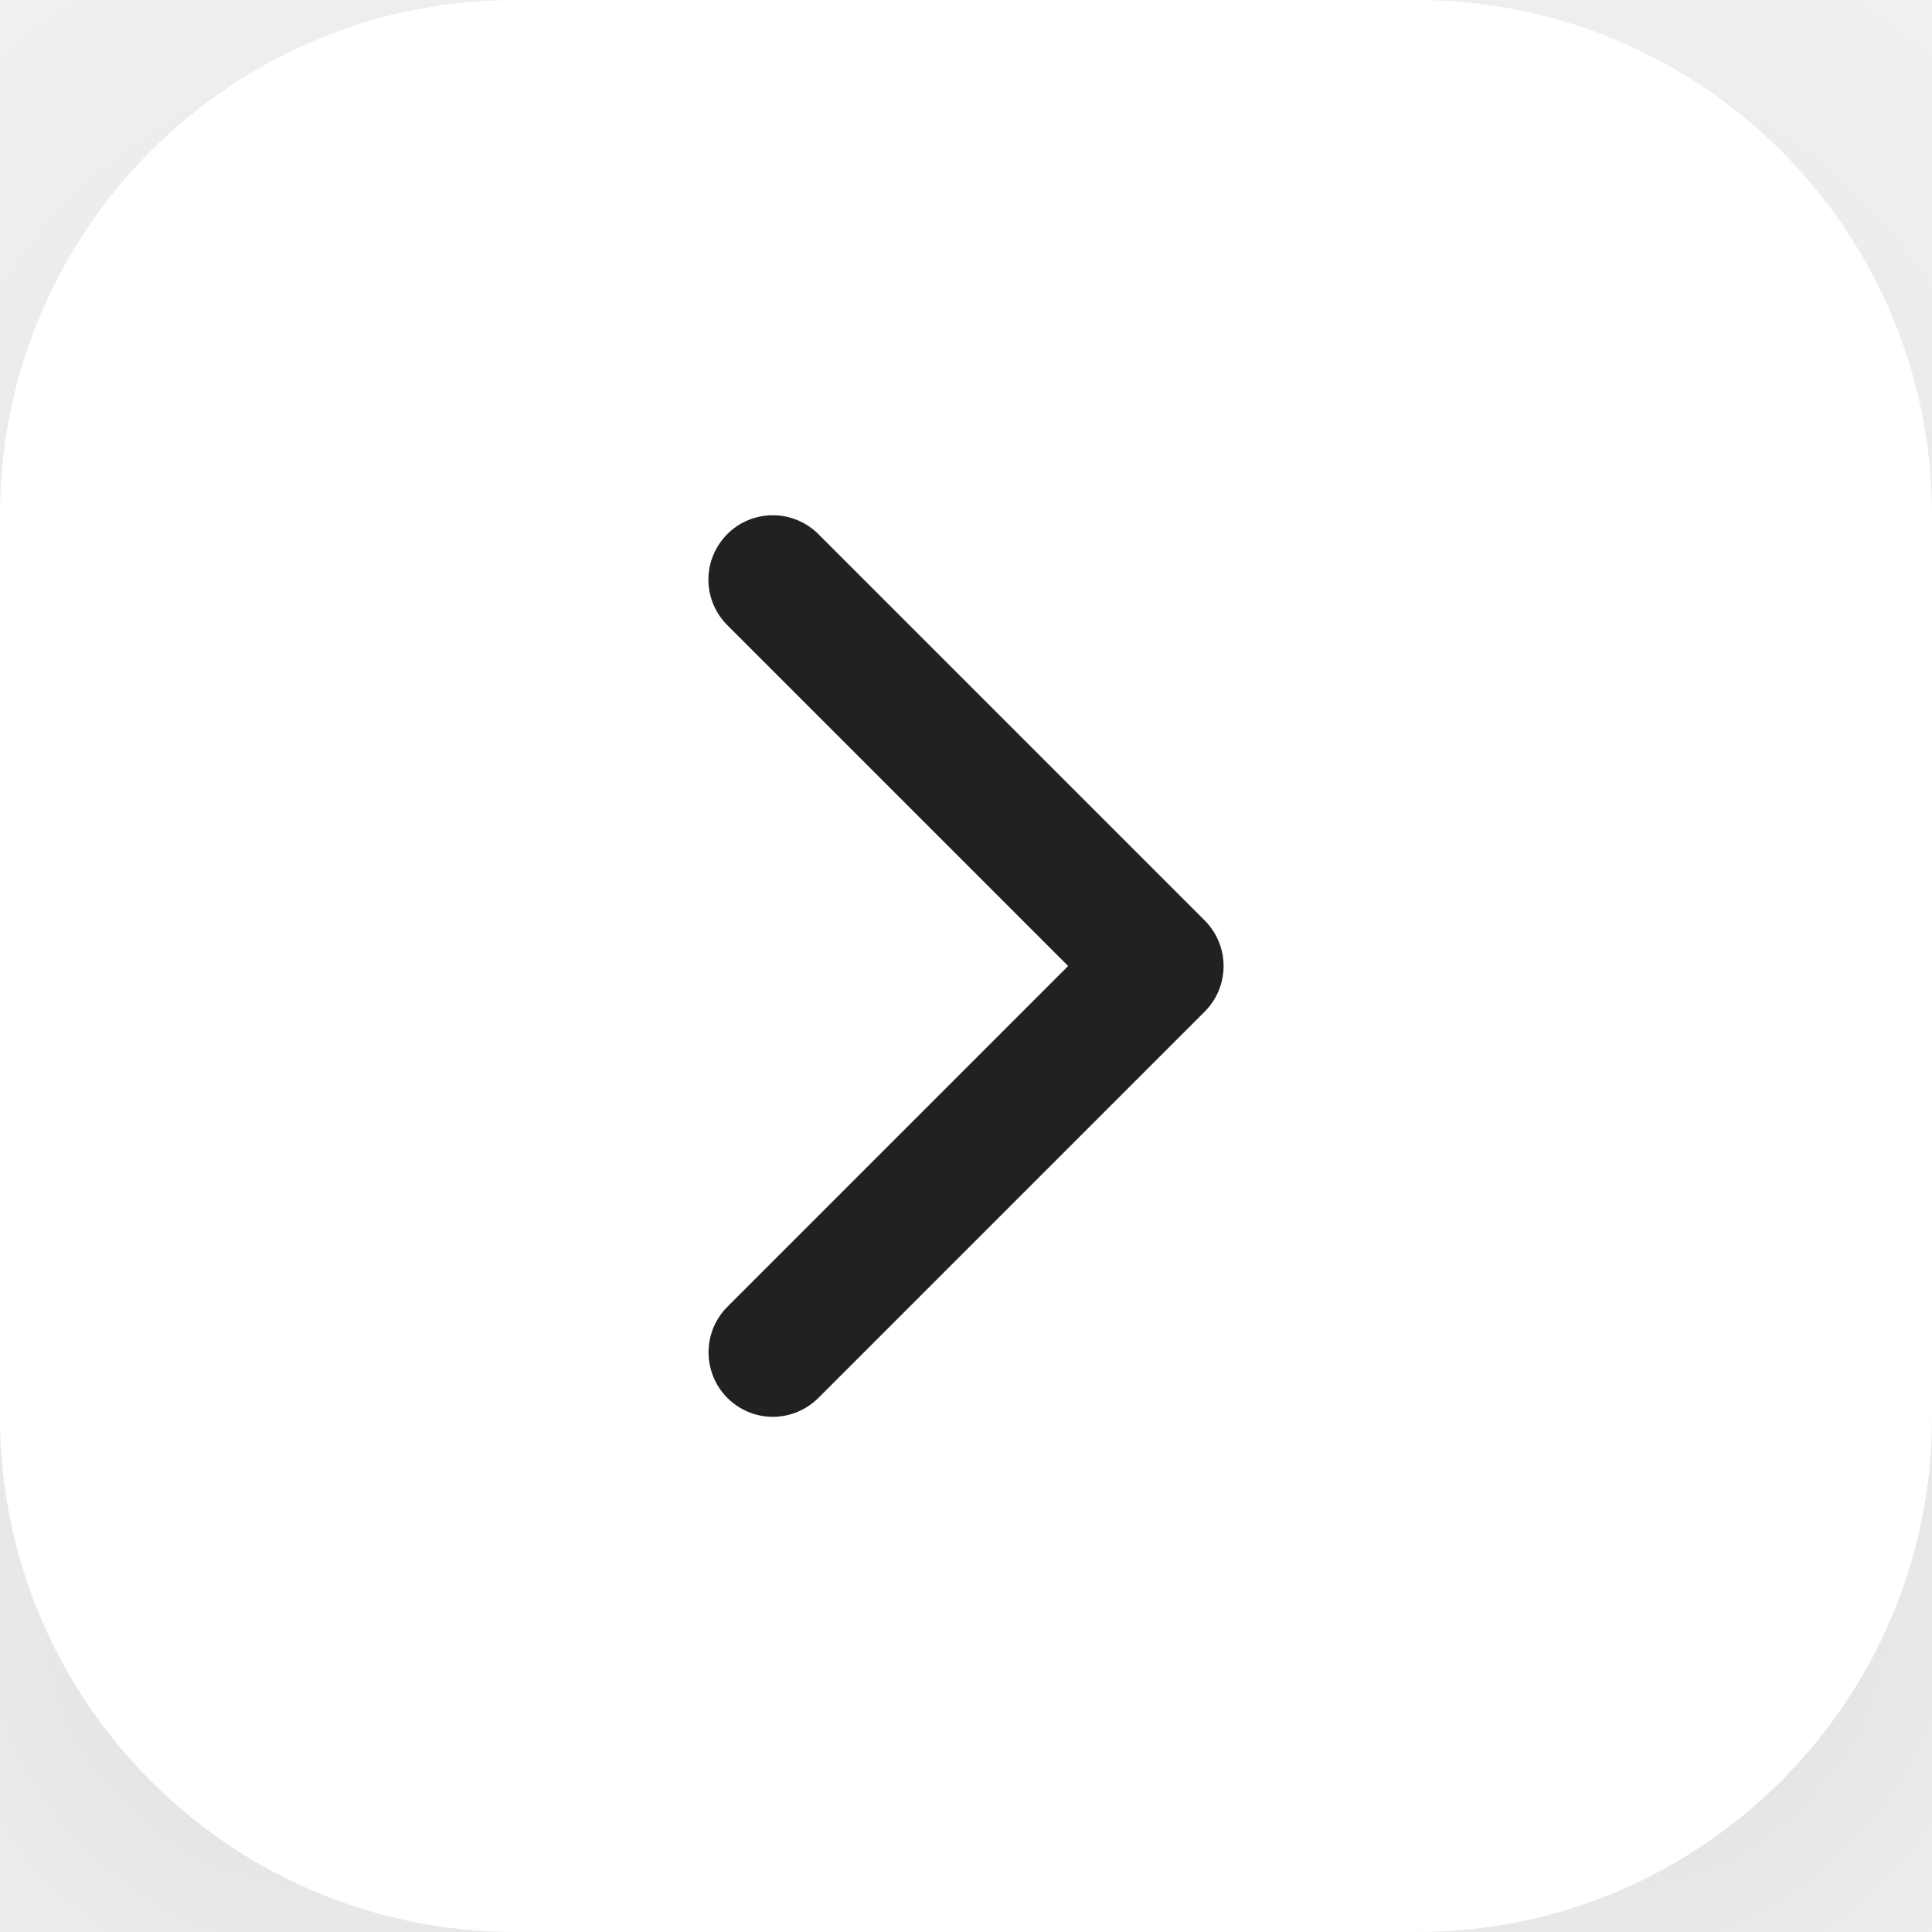
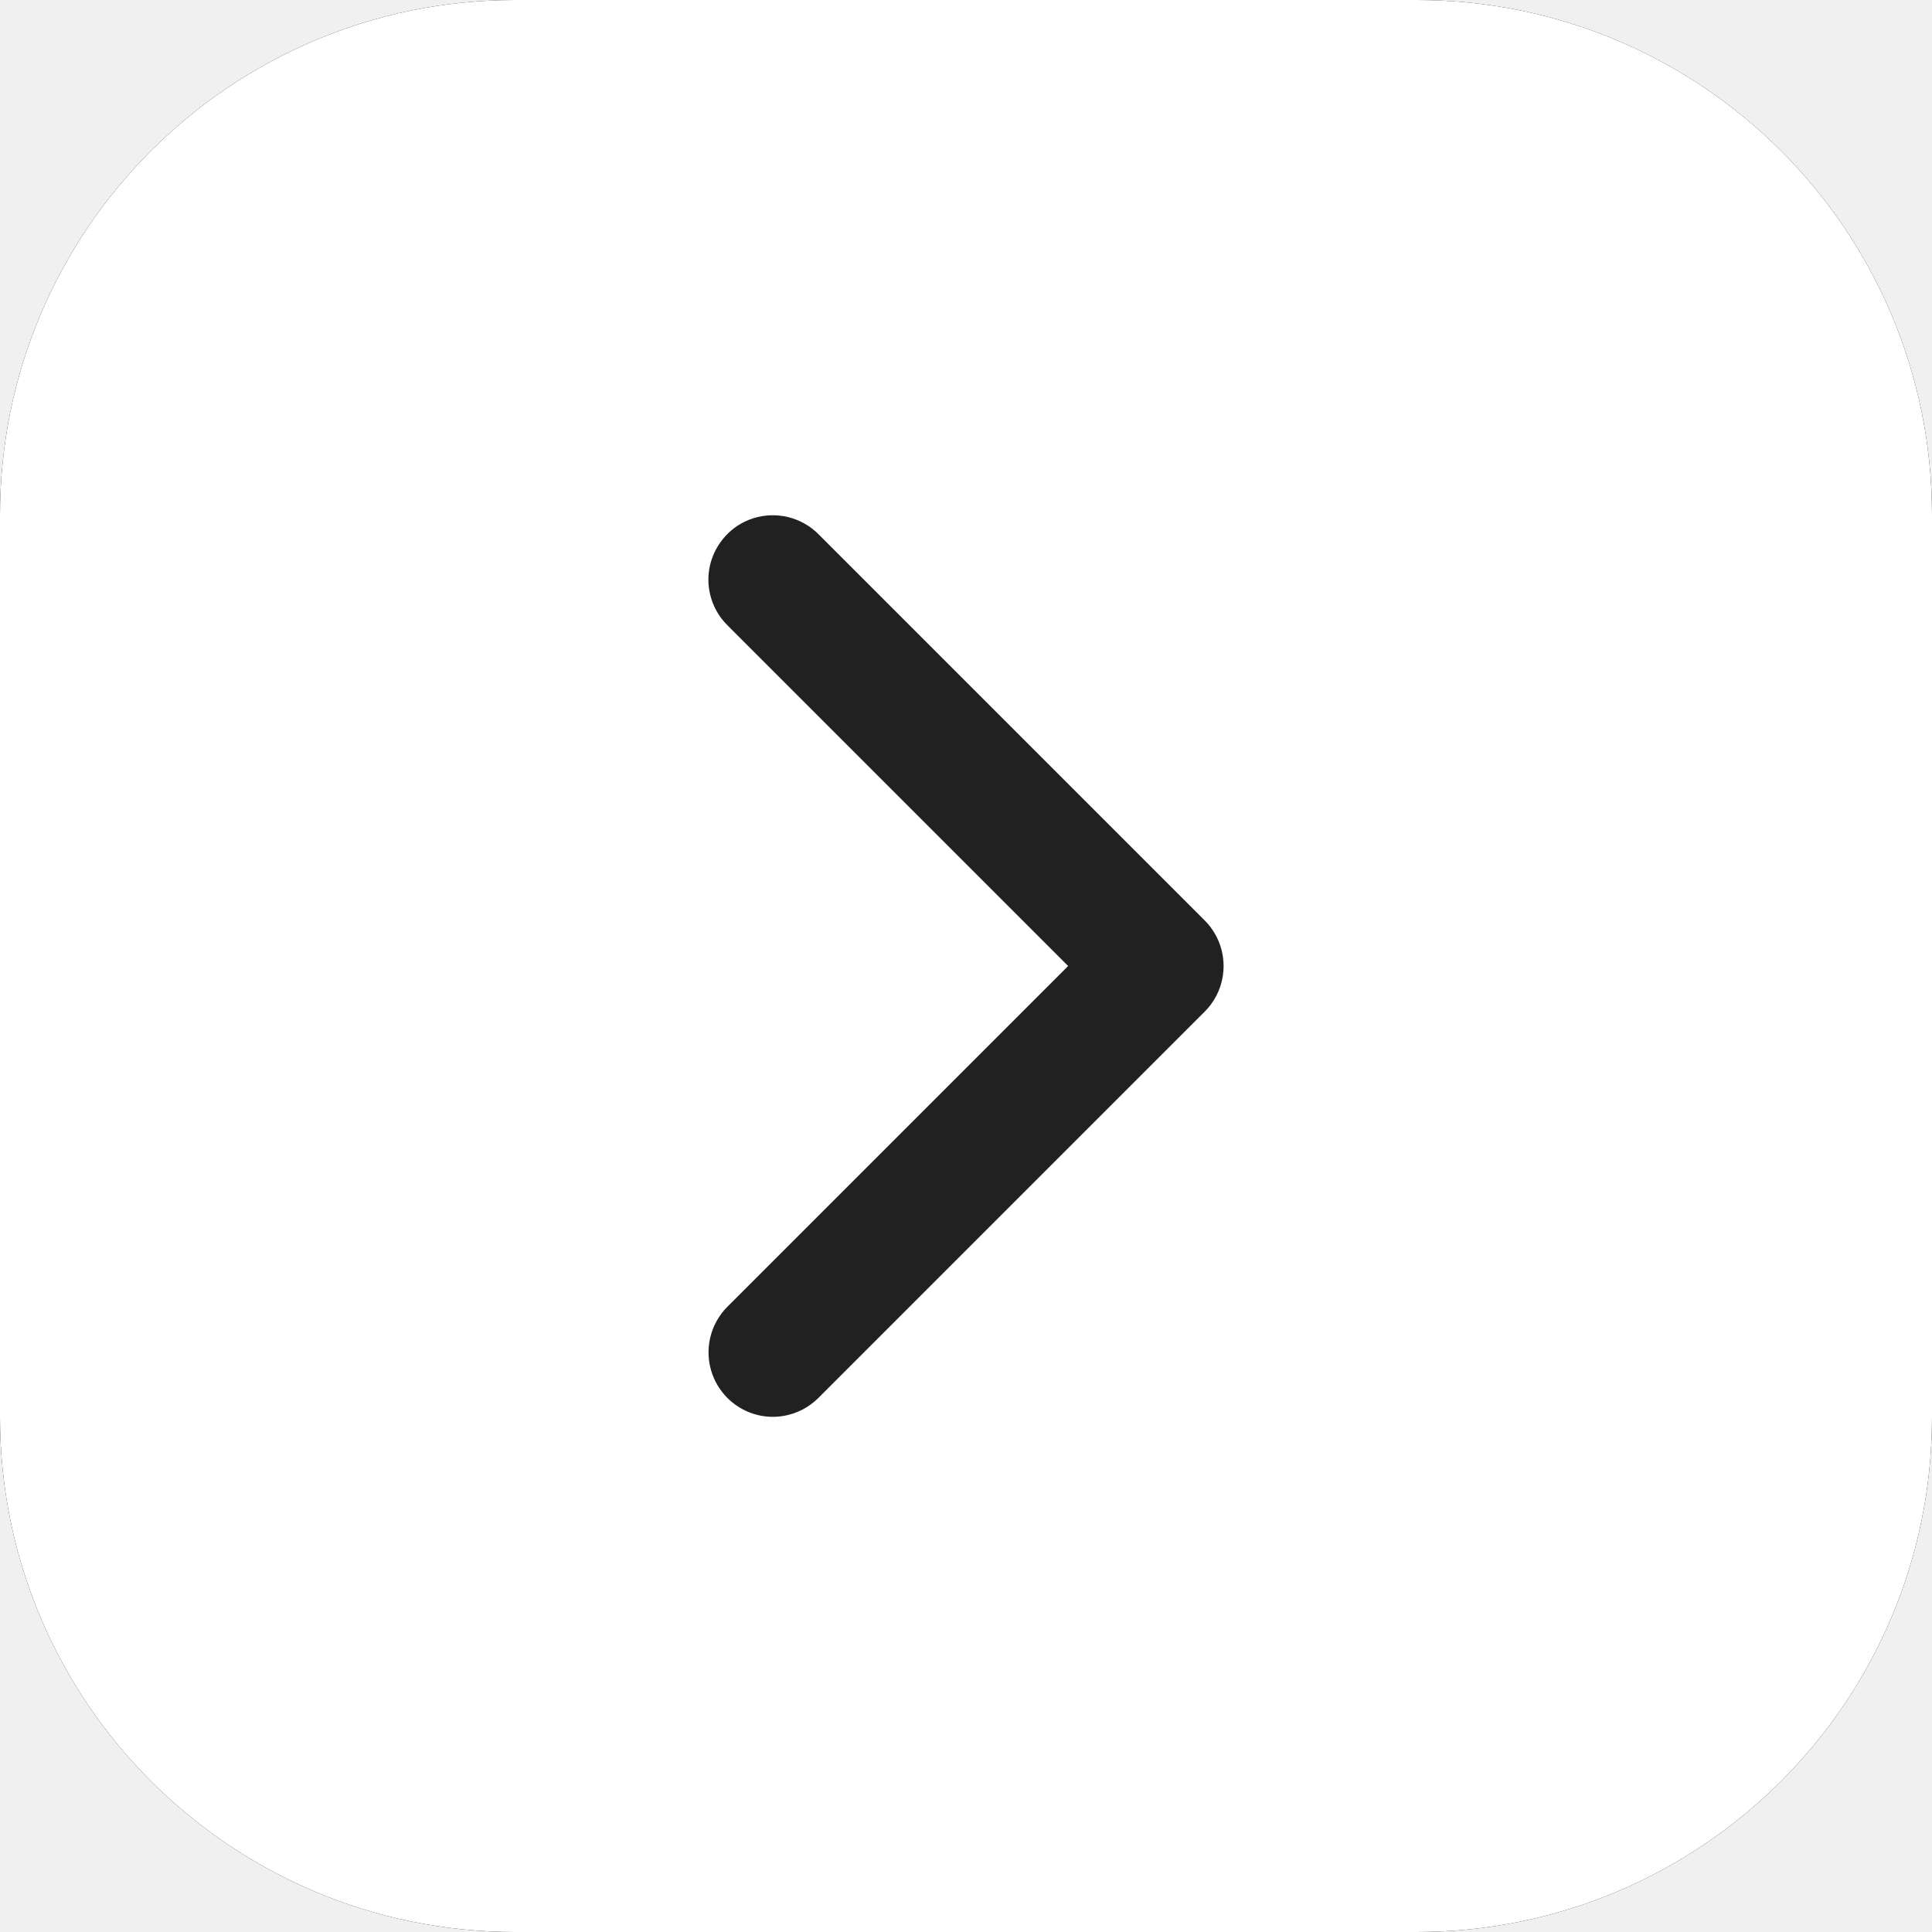
<svg xmlns="http://www.w3.org/2000/svg" xmlns:xlink="http://www.w3.org/1999/xlink" width="30" height="30" viewBox="0 0 30 30">
  <defs>
    <rect id="b" width="30" height="30" rx="8" />
-     <filter id="a" width="353.3%" height="353.3%" x="-126.7%" y="-113.3%" filterUnits="objectBoundingBox">
-       <feOffset dy="4" in="SourceAlpha" result="shadowOffsetOuter1" />
-       <feGaussianBlur in="shadowOffsetOuter1" result="shadowBlurOuter1" stdDeviation="12" />
-       <feColorMatrix in="shadowBlurOuter1" values="0 0 0 0 0 0 0 0 0 0 0 0 0 0 0 0 0 0 0.1 0" />
-     </filter>
  </defs>
  <g fill="none" fill-rule="evenodd">
    <use fill="#000" filter="url(#a)" xlink:href="#b" />
    <use fill="#FFF" xlink:href="#b" />
    <path fill="#212121" d="M12.17 21.986a1.003 1.003 0 0 0 .537-.278l6-6c.042-.045.054-.055.09-.103a1.001 1.001 0 0 0 0-1.209c-.036-.048-.048-.059-.09-.103l-6-6c-.044-.042-.054-.053-.103-.09a1.004 1.004 0 0 0-1.033-.106c-.313.148-.53.457-.566.8a1.003 1.003 0 0 0 .198.707c.037.049.049.059.09.103L16.586 15l-5.293 5.293-.047.05c-.038.047-.049.058-.082.11a1.002 1.002 0 0 0 .666 1.533c.06.01.075.01.136.014h.068c.06-.004.076-.004.136-.014z" />
  </g>
</svg>
